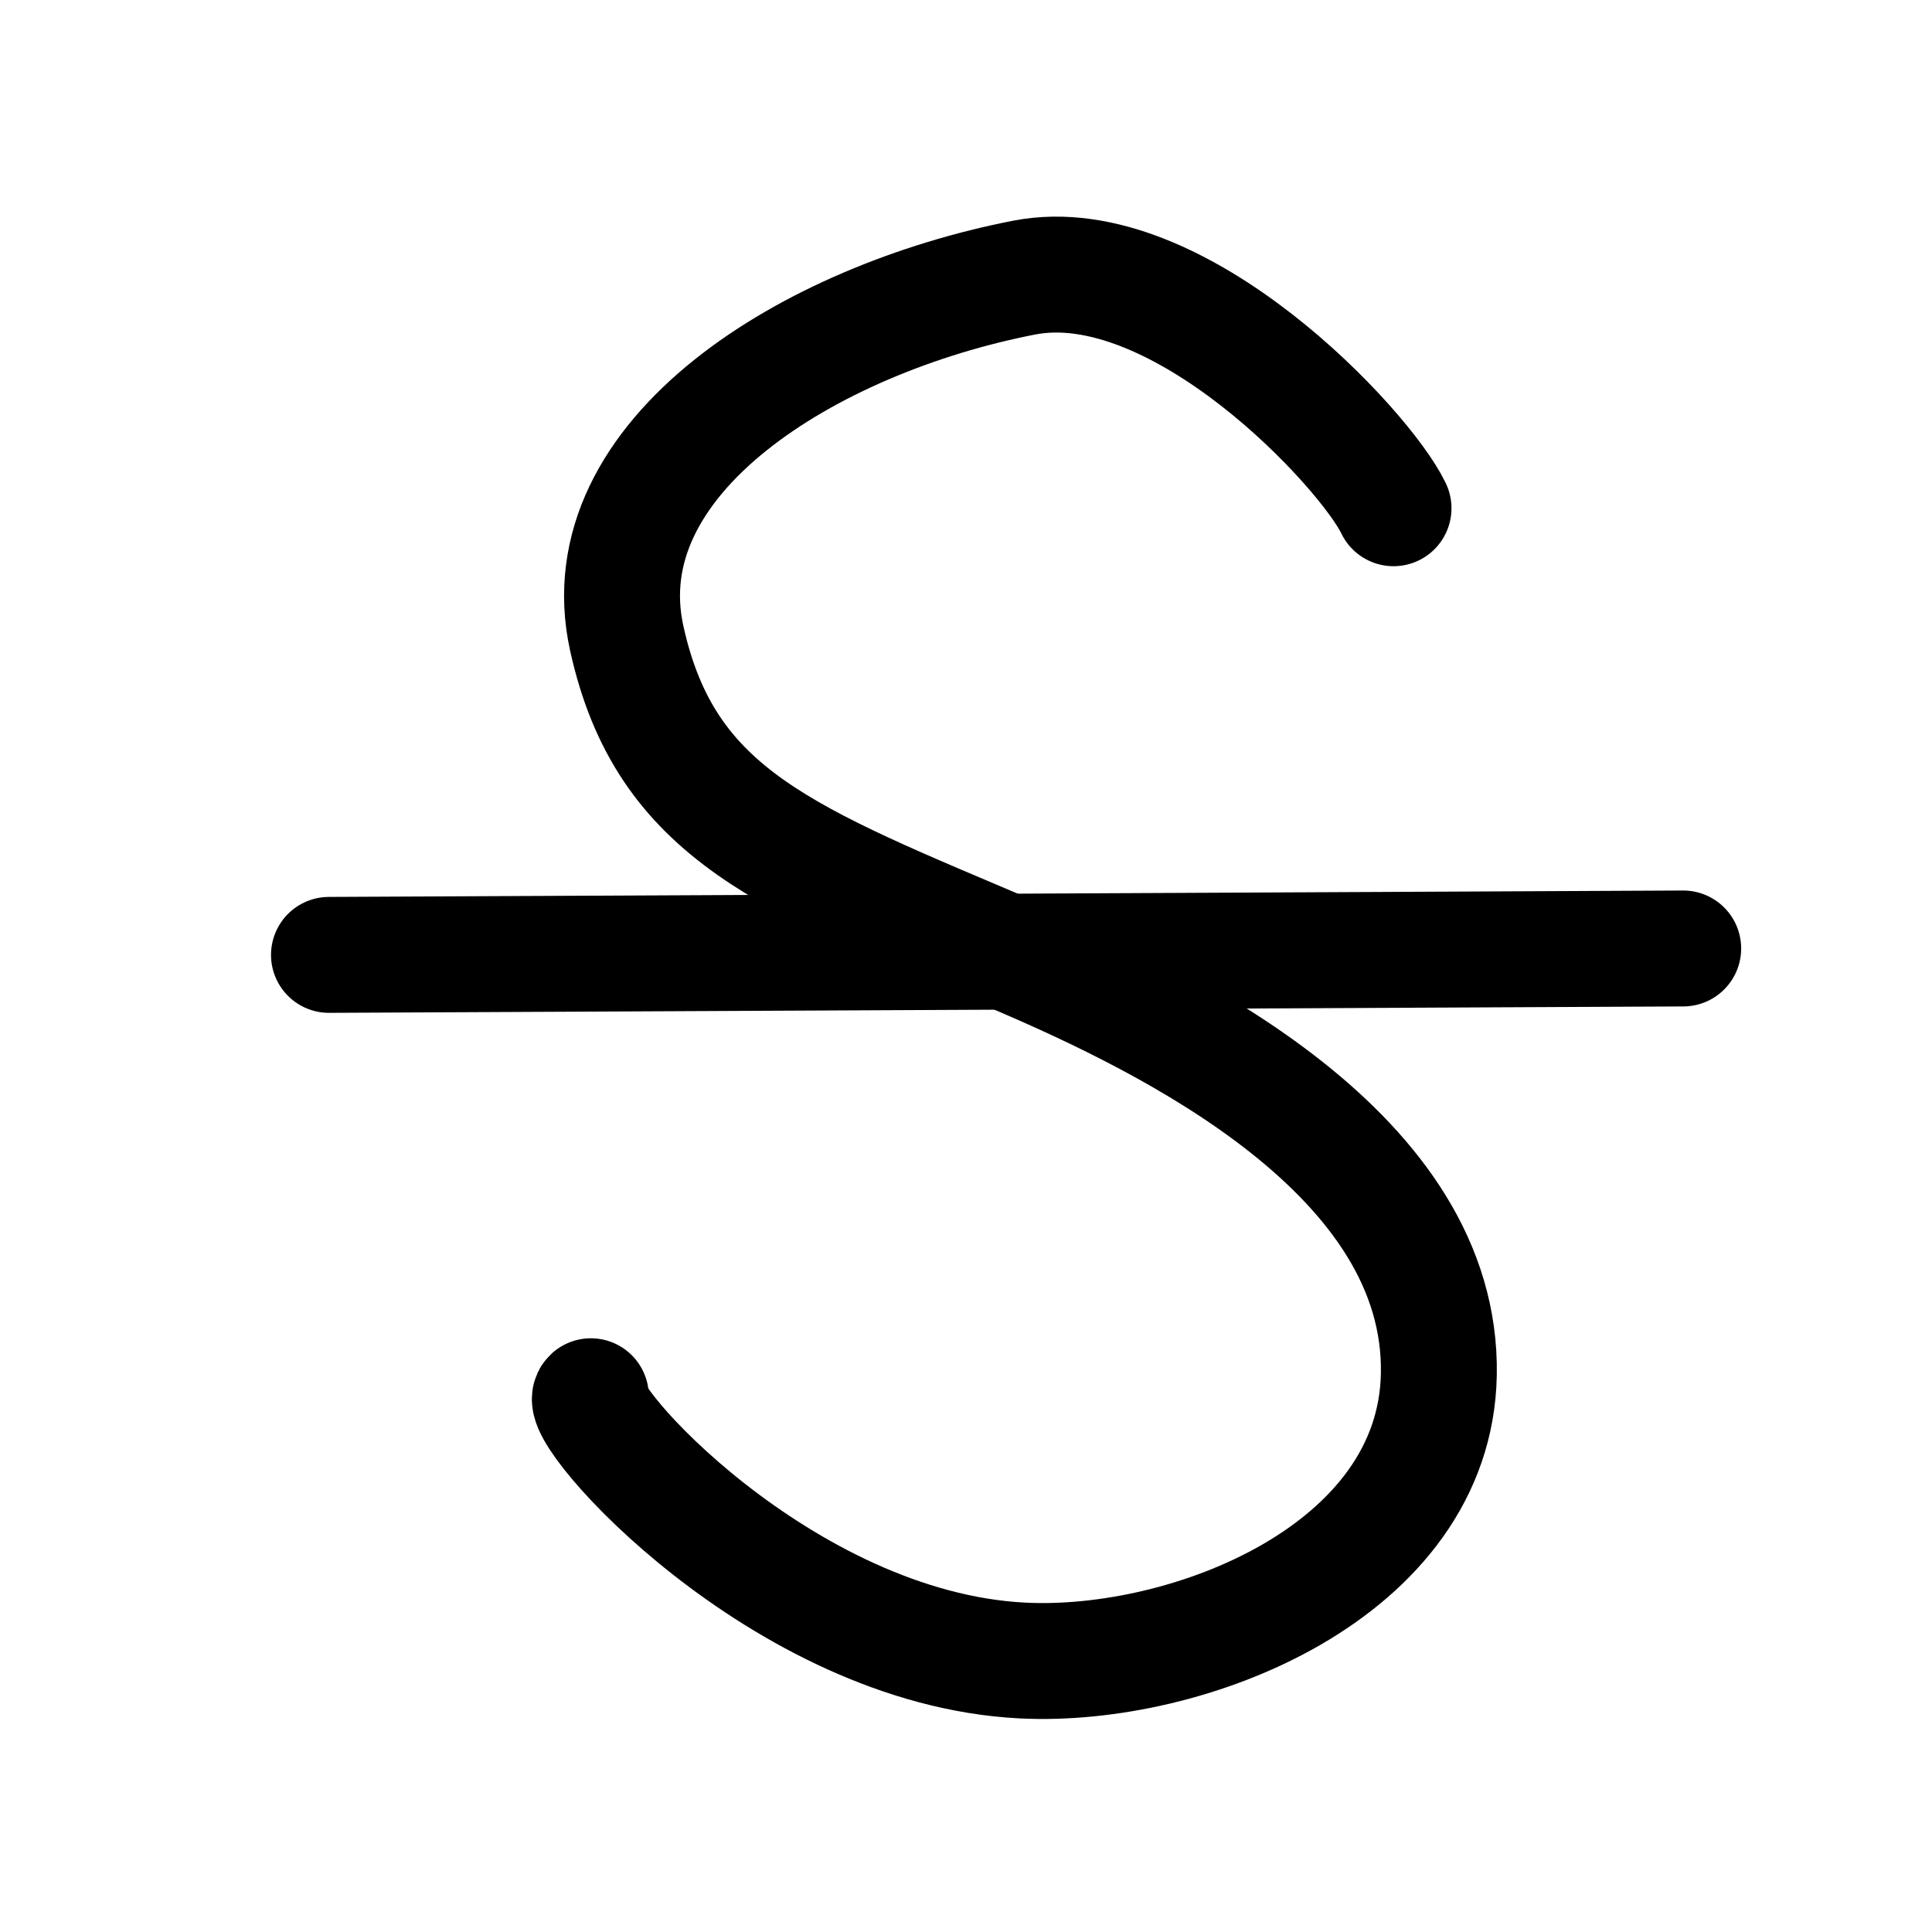
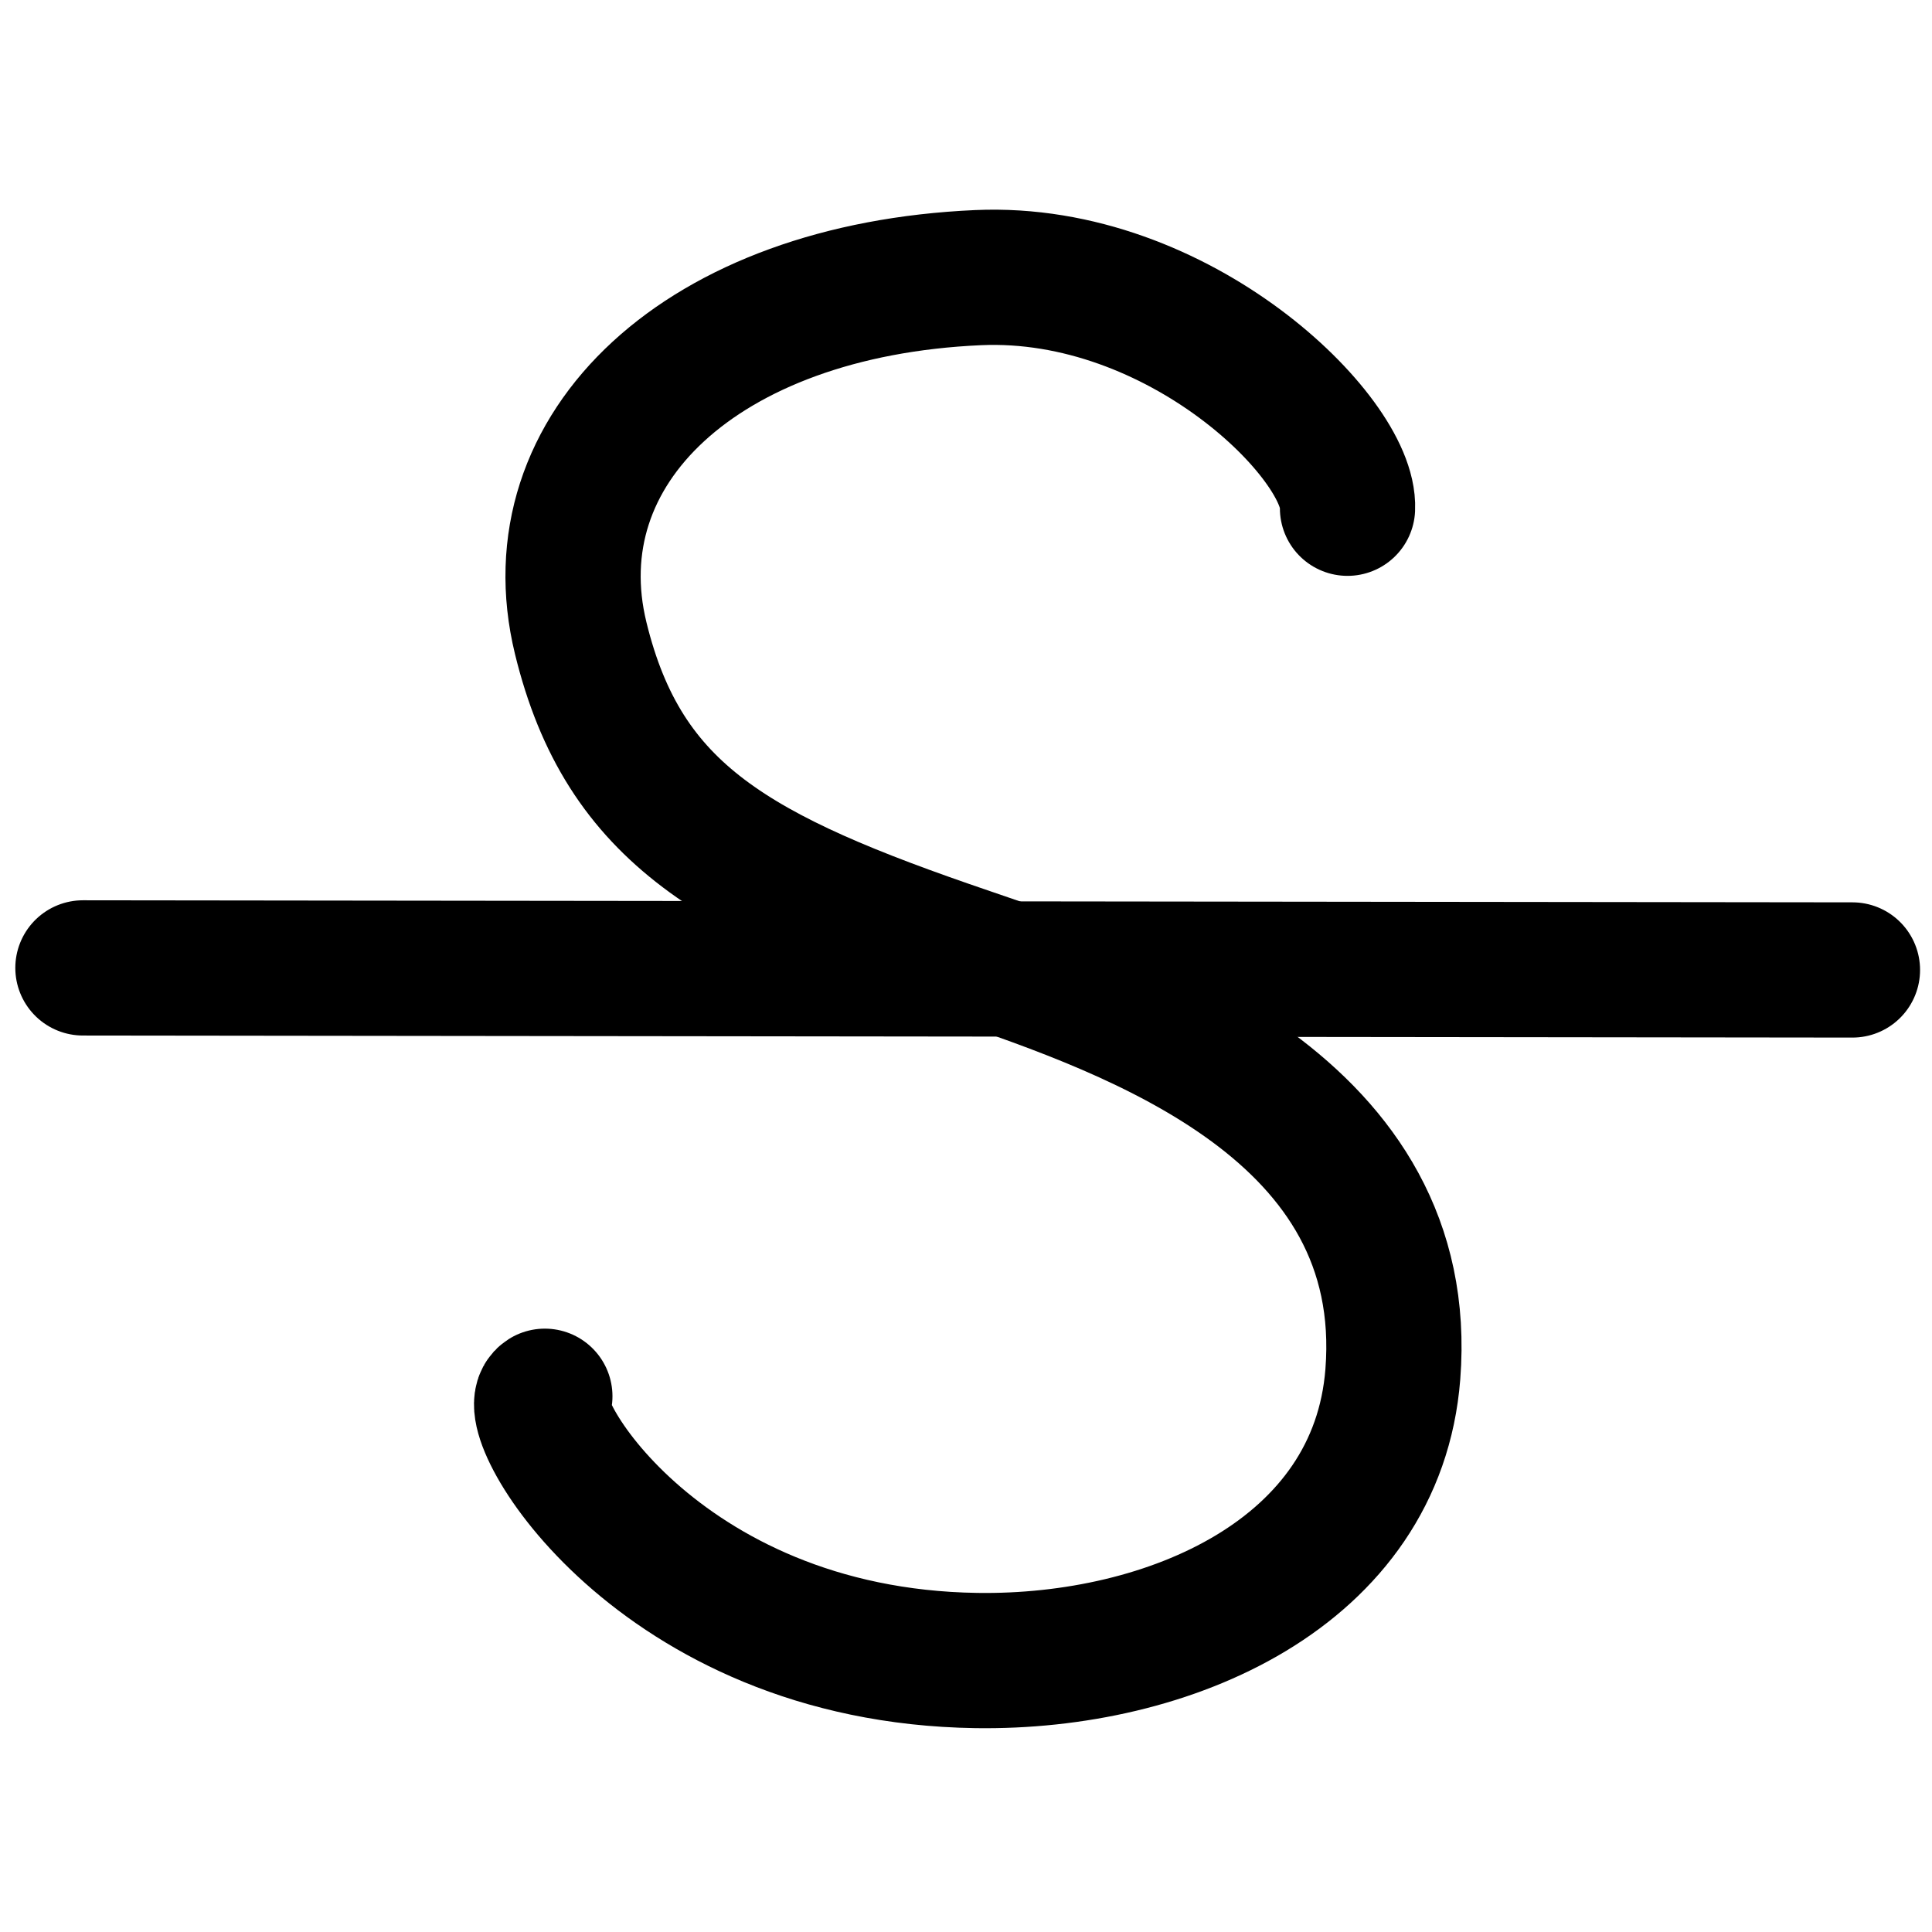
- <svg xmlns="http://www.w3.org/2000/svg" id="svg8" version="1.1" viewBox="0 0 200 200" height="200mm" width="200mm">
+ <svg xmlns="http://www.w3.org/2000/svg" width="200mm" height="200mm" viewBox="0 0 200 200" version="1.1" id="svg8">
  <defs id="defs2">
-     <marker style="overflow:visible" id="marker1165" refX="0" refY="0" orient="auto">
-       <path transform="matrix(-0.8,0,0,-0.8,-10,0)" style="fill-rule:evenodd;stroke:#000000;stroke-width:1pt" d="M 0,0 5,-5 -12.5,0 5,5 Z" id="path1163" />
+     <marker orient="auto" refY="0" refX="0" id="marker1165" style="overflow:visible">
+       <path id="path1163" d="M 0,0 5,-5 -12.5,0 5,5 Z" style="fill-rule:evenodd;stroke:#000000;stroke-width:1pt" transform="matrix(-0.8,0,0,-0.8,-10,0)" />
    </marker>
-     <marker style="overflow:visible" id="marker1161" refX="0" refY="0" orient="auto">
-       <path transform="matrix(0.8,0,0,0.8,10,0)" style="fill-rule:evenodd;stroke:#000000;stroke-width:1pt" d="M 0,0 5,-5 -12.5,0 5,5 Z" id="path1159" />
+     <marker orient="auto" refY="0" refX="0" id="marker1161" style="overflow:visible">
+       <path id="path1159" d="M 0,0 5,-5 -12.5,0 5,5 Z" style="fill-rule:evenodd;stroke:#000000;stroke-width:1pt" transform="matrix(0.8,0,0,0.8,10,0)" />
    </marker>
-     <marker style="overflow:visible" id="Arrow1Send" refX="0" refY="0" orient="auto">
-       <path transform="matrix(-0.2,0,0,-0.2,-1.2,0)" style="fill-rule:evenodd;stroke:#000000;stroke-width:1pt" d="M 0,0 5,-5 -12.5,0 5,5 Z" id="path864" />
+     <marker orient="auto" refY="0" refX="0" id="Arrow1Send" style="overflow:visible">
+       <path id="path864" d="M 0,0 5,-5 -12.5,0 5,5 Z" style="fill-rule:evenodd;stroke:#000000;stroke-width:1pt" transform="matrix(-0.2,0,0,-0.2,-1.2,0)" />
    </marker>
-     <marker style="overflow:visible" id="Arrow1Sstart" refX="0" refY="0" orient="auto">
-       <path transform="matrix(0.2,0,0,0.2,1.2,0)" style="fill-rule:evenodd;stroke:#000000;stroke-width:1pt" d="M 0,0 5,-5 -12.5,0 5,5 Z" id="path861" />
+     <marker orient="auto" refY="0" refX="0" id="Arrow1Sstart" style="overflow:visible">
+       <path id="path861" d="M 0,0 5,-5 -12.5,0 5,5 Z" style="fill-rule:evenodd;stroke:#000000;stroke-width:1pt" transform="matrix(0.2,0,0,0.2,1.2,0)" />
    </marker>
-     <marker style="overflow:visible" id="Arrow1Mend" refX="0" refY="0" orient="auto">
-       <path transform="matrix(-0.4,0,0,-0.4,-4,0)" style="fill-rule:evenodd;stroke:#000000;stroke-width:1pt" d="M 0,0 5,-5 -12.5,0 5,5 Z" id="path858" />
+     <marker orient="auto" refY="0" refX="0" id="Arrow1Mend" style="overflow:visible">
+       <path id="path858" d="M 0,0 5,-5 -12.5,0 5,5 Z" style="fill-rule:evenodd;stroke:#000000;stroke-width:1pt" transform="matrix(-0.4,0,0,-0.4,-4,0)" />
    </marker>
-     <marker style="overflow:visible" id="Arrow1Mstart" refX="0" refY="0" orient="auto">
-       <path transform="matrix(0.4,0,0,0.4,4,0)" style="fill-rule:evenodd;stroke:#000000;stroke-width:1pt" d="M 0,0 5,-5 -12.5,0 5,5 Z" id="path855" />
+     <marker orient="auto" refY="0" refX="0" id="Arrow1Mstart" style="overflow:visible">
+       <path id="path855" d="M 0,0 5,-5 -12.5,0 5,5 Z" style="fill-rule:evenodd;stroke:#000000;stroke-width:1pt" transform="matrix(0.4,0,0,0.4,4,0)" />
    </marker>
-     <marker style="overflow:visible" id="Arrow1Lend" refX="0" refY="0" orient="auto">
-       <path transform="matrix(-0.8,0,0,-0.8,-10,0)" style="fill-rule:evenodd;stroke:#000000;stroke-width:1pt" d="M 0,0 5,-5 -12.5,0 5,5 Z" id="path852" />
+     <marker orient="auto" refY="0" refX="0" id="Arrow1Lend" style="overflow:visible">
+       <path id="path852" d="M 0,0 5,-5 -12.5,0 5,5 Z" style="fill-rule:evenodd;stroke:#000000;stroke-width:1pt" transform="matrix(-0.8,0,0,-0.8,-10,0)" />
    </marker>
-     <marker style="overflow:visible" id="Arrow1Lstart" refX="0" refY="0" orient="auto">
-       <path transform="matrix(0.8,0,0,0.8,10,0)" style="fill-rule:evenodd;stroke:#000000;stroke-width:1pt" d="M 0,0 5,-5 -12.5,0 5,5 Z" id="path849" />
+     <marker orient="auto" refY="0" refX="0" id="Arrow1Lstart" style="overflow:visible">
+       <path id="path849" d="M 0,0 5,-5 -12.5,0 5,5 Z" style="fill-rule:evenodd;stroke:#000000;stroke-width:1pt" transform="matrix(0.8,0,0,0.8,10,0)" />
    </marker>
  </defs>
  <g id="layer1">
-     <path style="fill:none;stroke:#000000;stroke-width:12;stroke-linecap:round;stroke-linejoin:miter;stroke-miterlimit:4;stroke-dasharray:none;stroke-opacity:1" d="M 34.055,98.849 174.244,98.186" id="path901-9-0-3-0" />
-     <path id="path2917" d="M 144.257,52.613 C 141.352,46.517 121.978,25.626 106.014,28.739 83.852,33.061 60.739,47.243 64.877,66.061 68.928,84.482 81.64,88.936 104.992,98.875 c 16.377,6.971 44.363,20.727 43.956,43.392 -0.368,20.479 -25.996,30.502 -43.116,29.629 -24.973,-1.274 -46.491,-25.741 -44.667,-27.357" style="fill:none;stroke:#000000;stroke-width:12;stroke-linecap:round;stroke-linejoin:miter;stroke-miterlimit:4;stroke-dasharray:none;stroke-opacity:1" />
+     <path id="path901-9-0-3-0" d="M 8.585,100.197 191.764,100.41" style="fill:none;stroke:#000000;stroke-width:14;stroke-linecap:round;stroke-linejoin:miter;stroke-miterlimit:4;stroke-dasharray:none;stroke-opacity:1" />
+     <path style="fill:none;stroke:#000000;stroke-width:14;stroke-linecap:round;stroke-linejoin:miter;stroke-miterlimit:4;stroke-dasharray:none;stroke-opacity:1" d="m 139.494,52.613 c 0.322,-7.19 -17.365,-24.797 -38.242,-23.873 -28.615,1.266 -45.924,17.709 -41.137,37.322 4.473,18.323 16.088,24.638 40.114,32.814 17.479,5.948 46.108,15.977 43.956,43.392 -1.616,20.593 -23.163,29.927 -43.116,29.629 -33.229,-0.496 -47.418,-25.651 -44.667,-27.357" id="path2917" />
  </g>
</svg>
